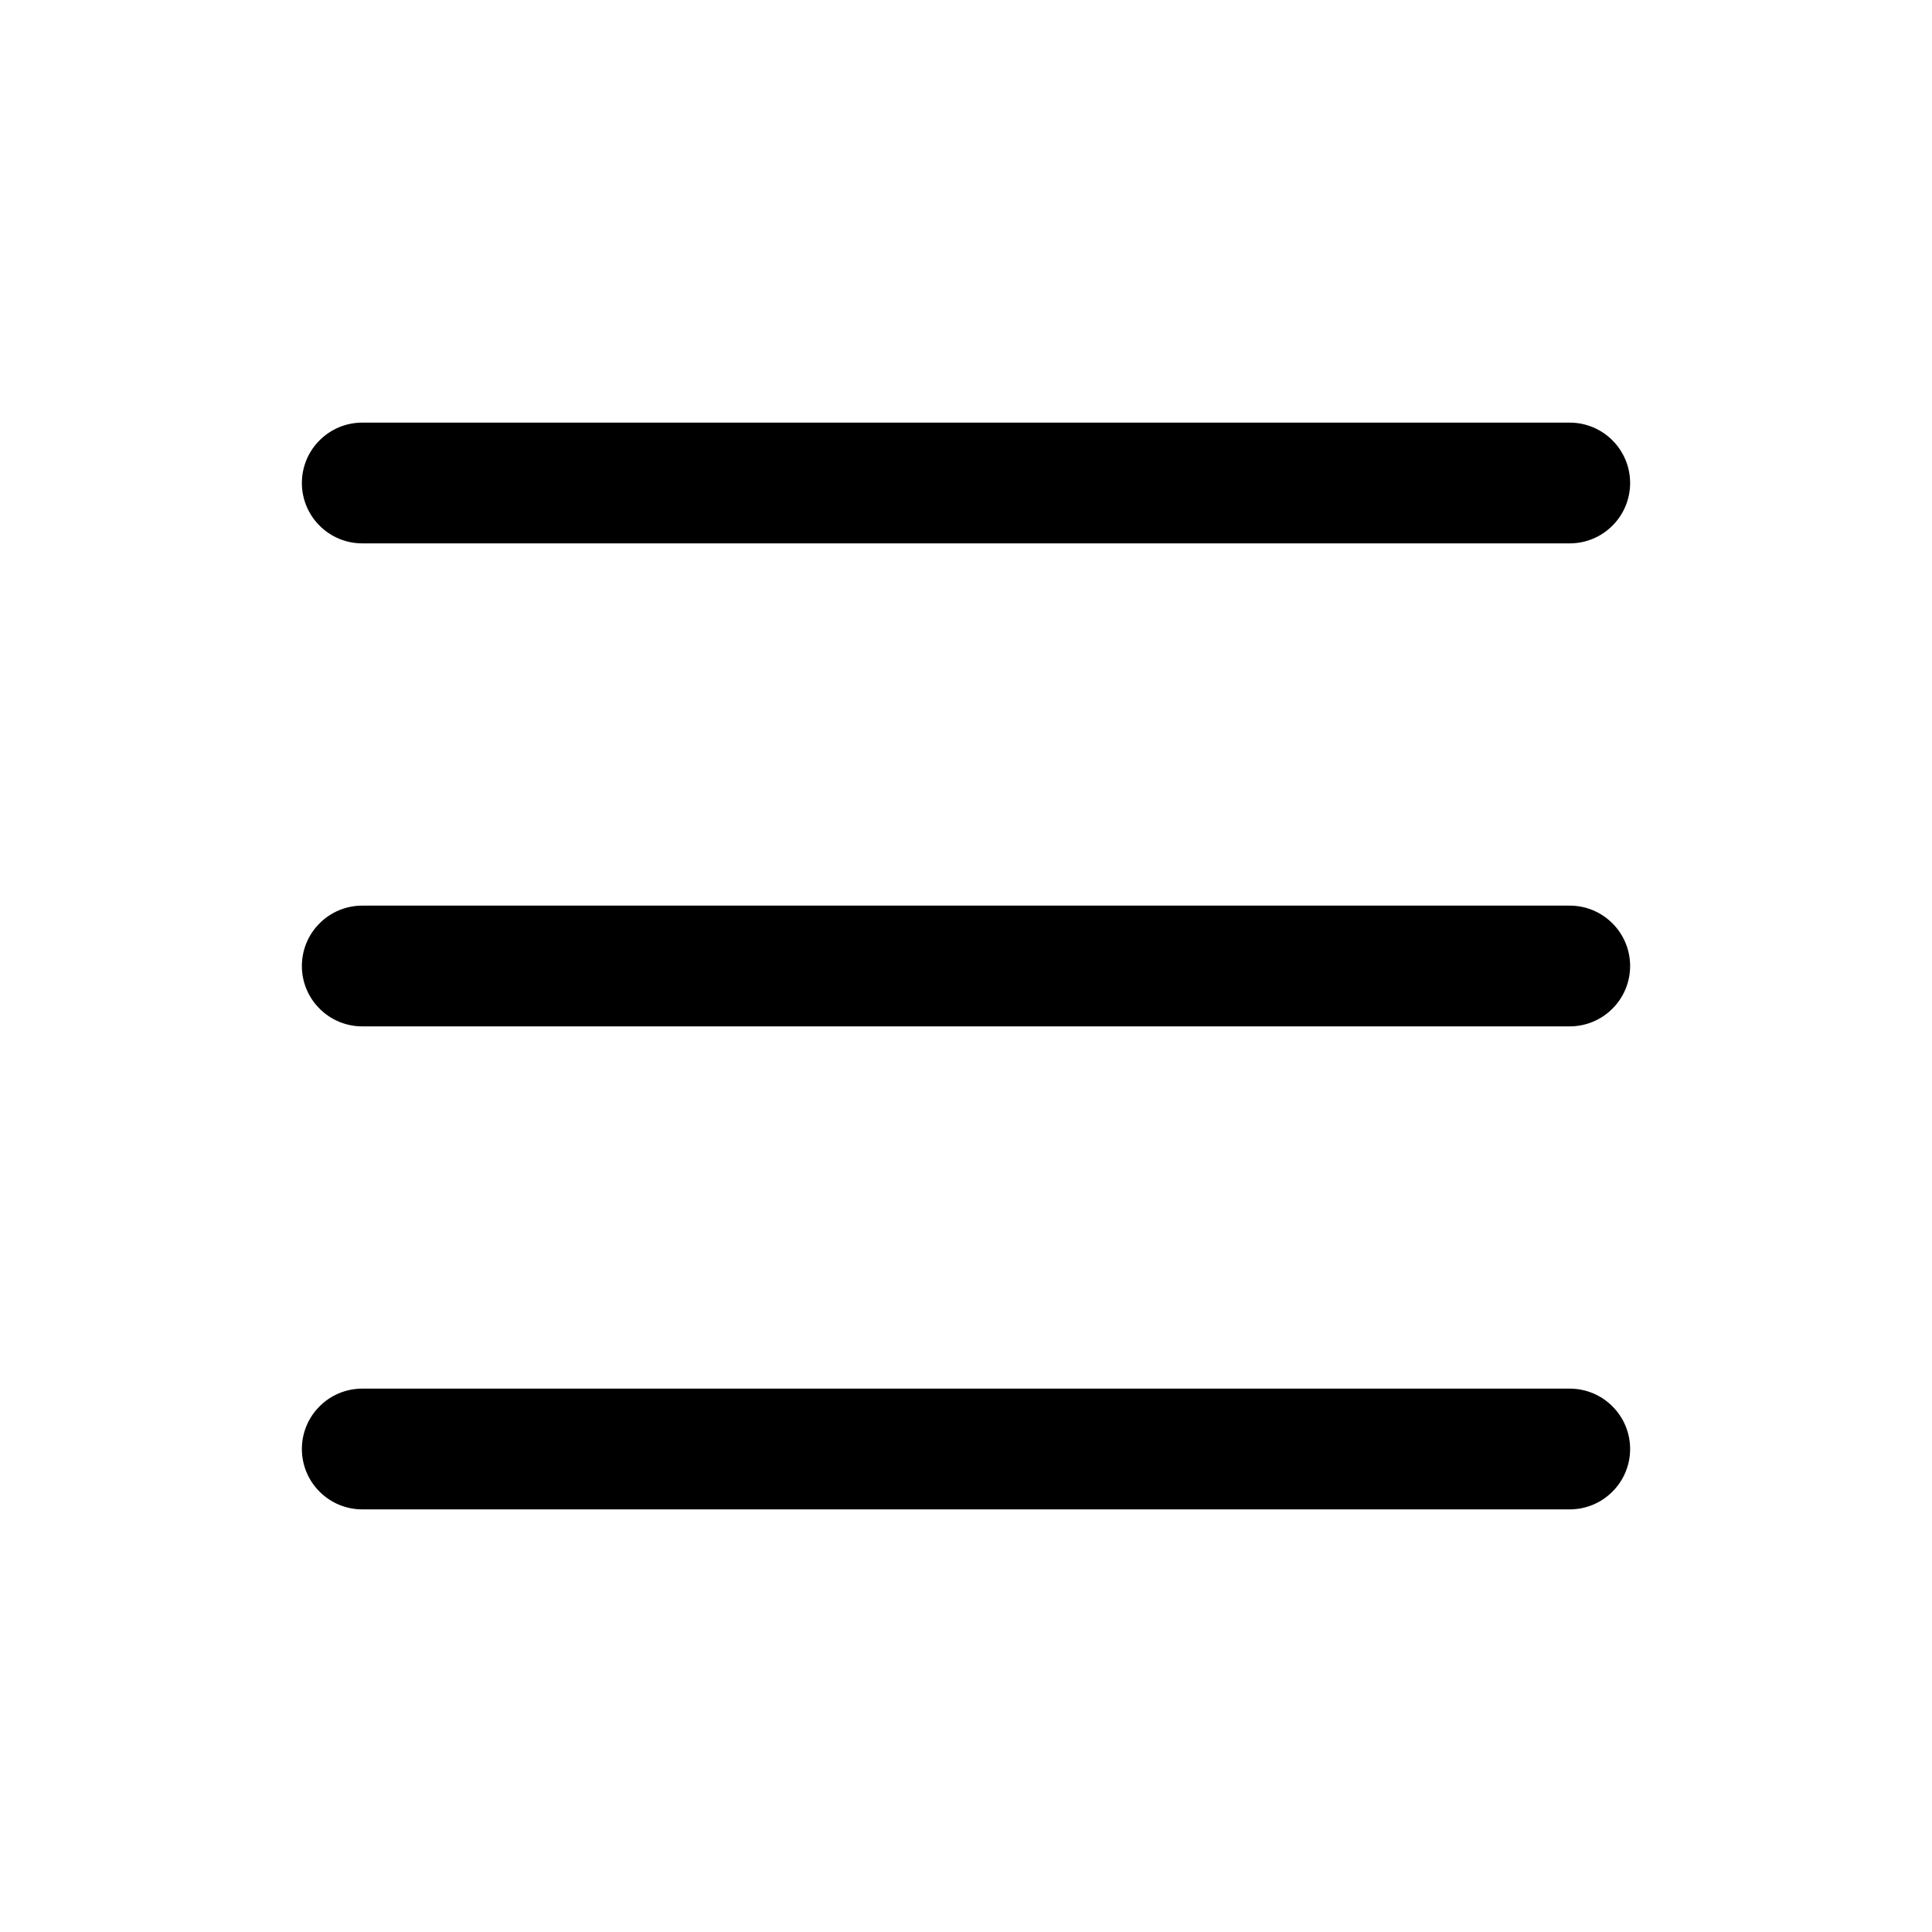
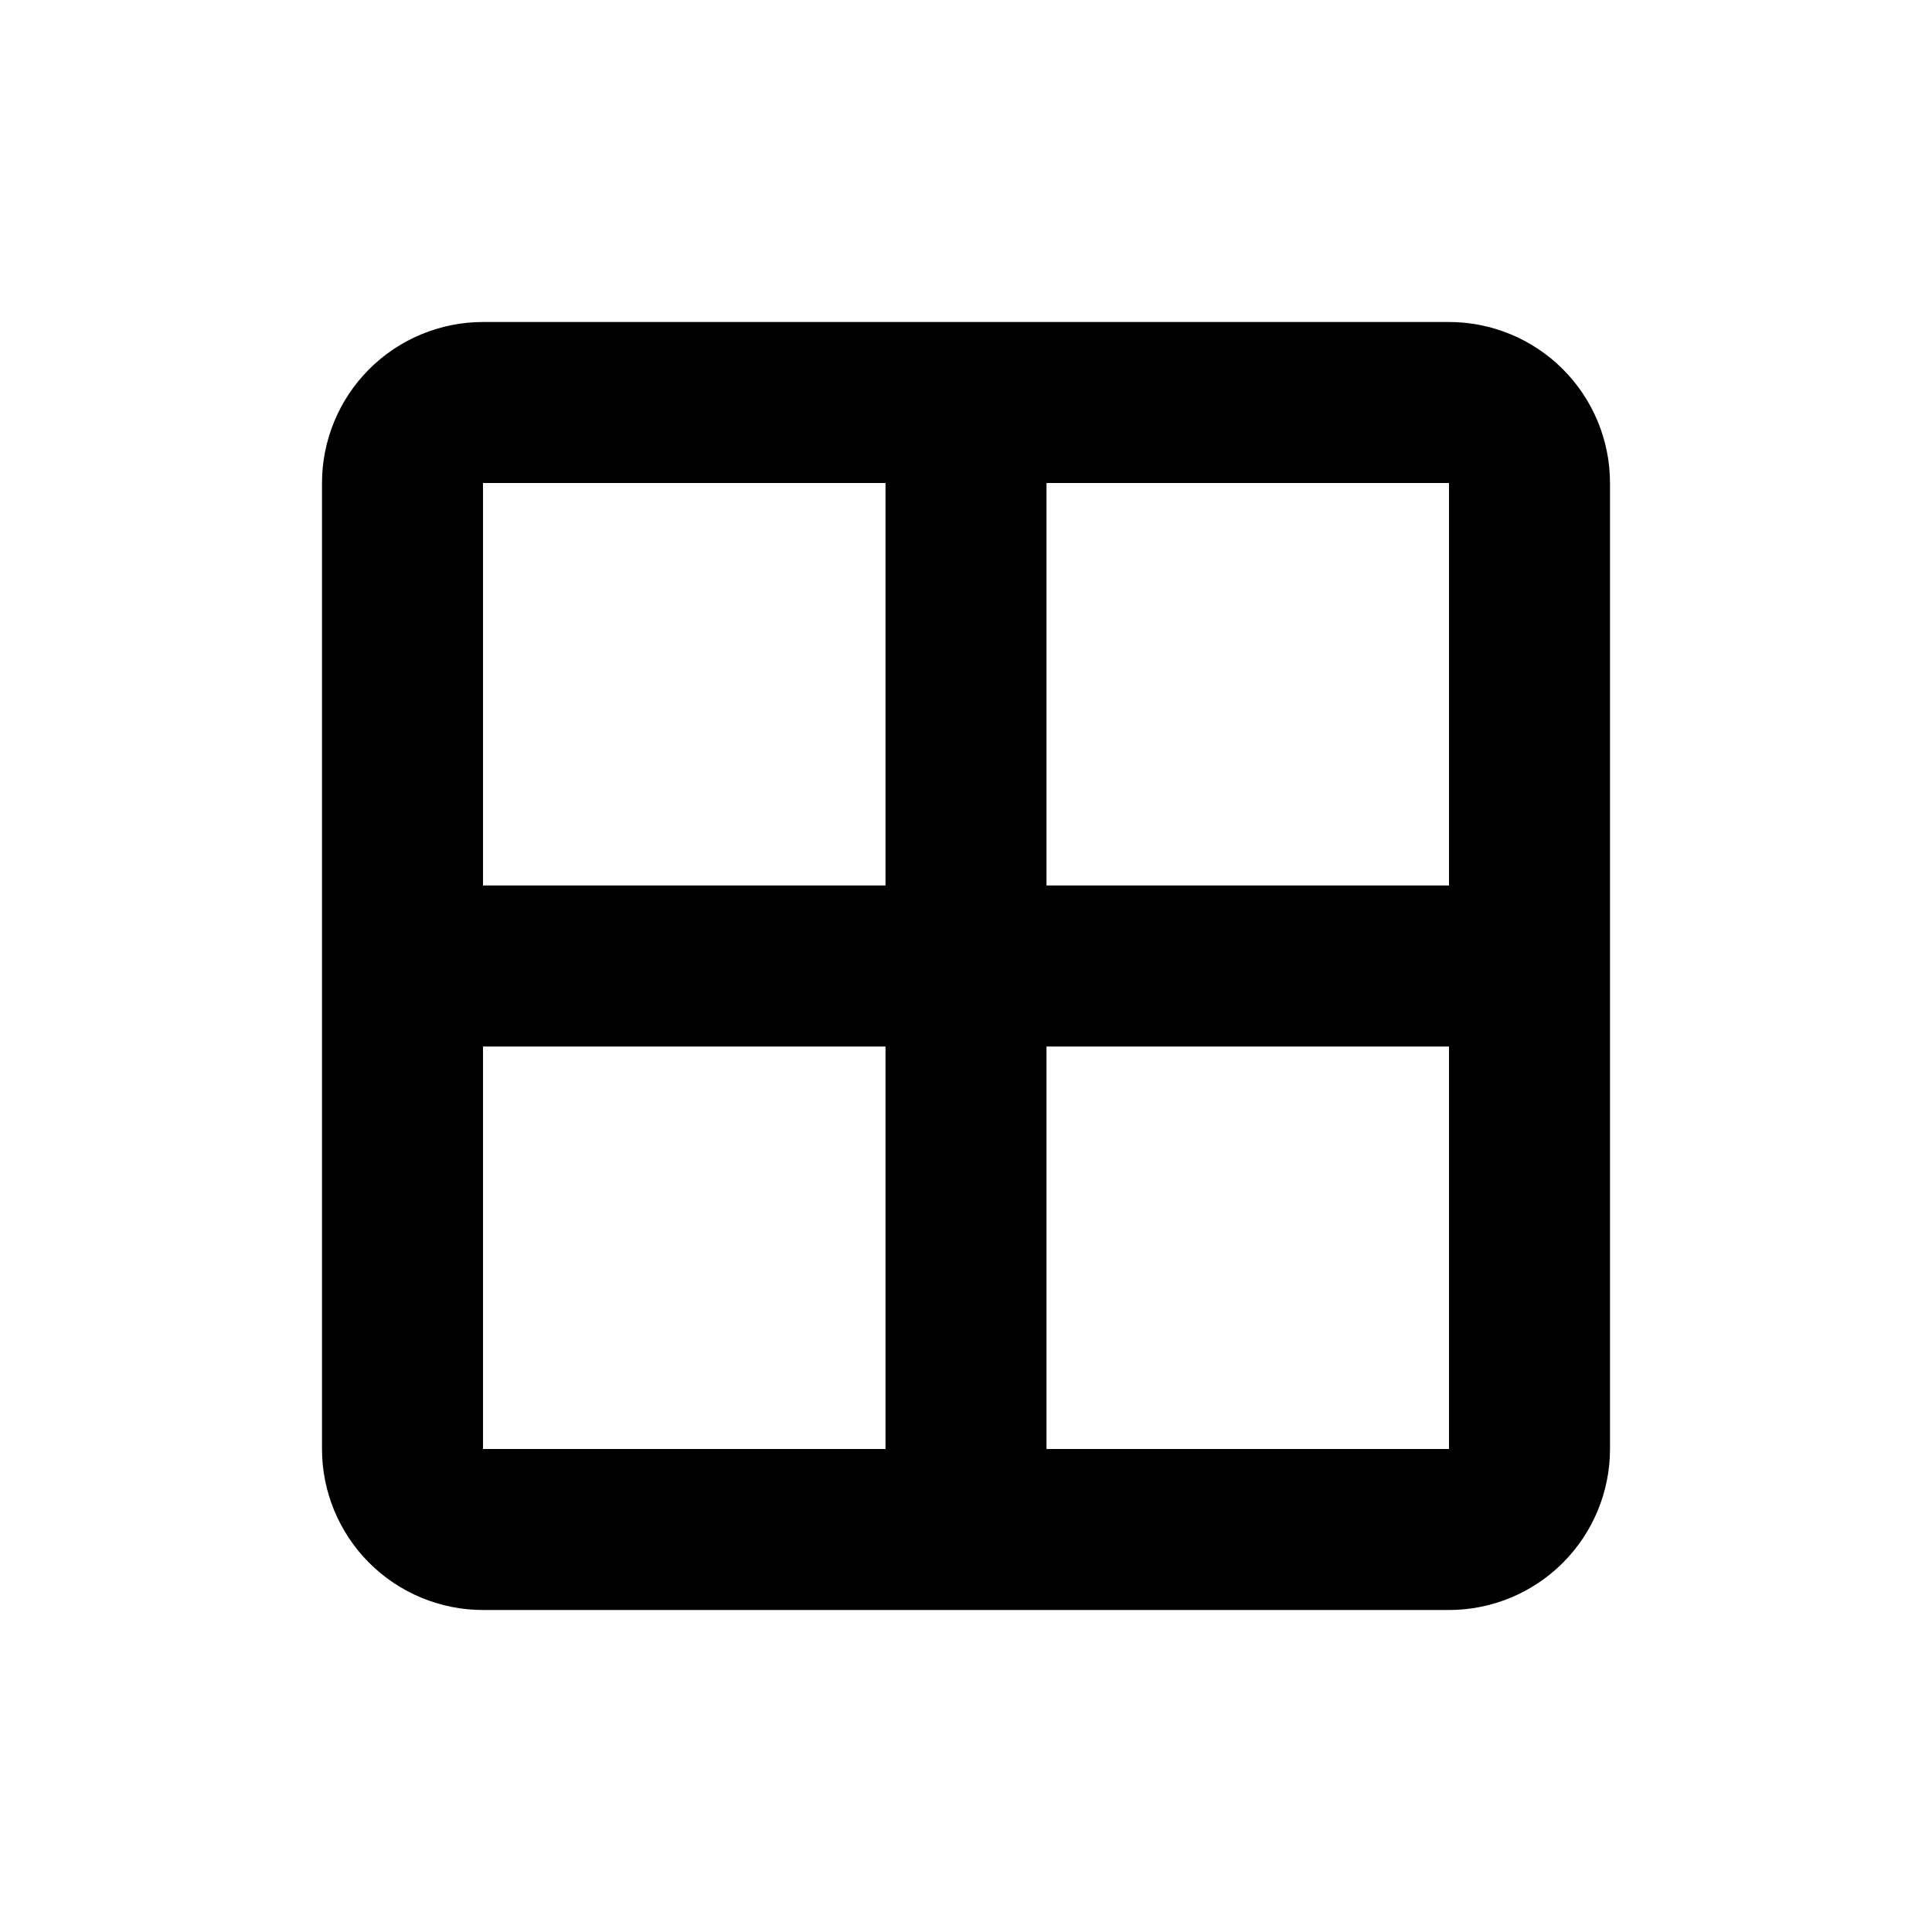
<svg xmlns="http://www.w3.org/2000/svg" width="24" height="24" viewBox="0 0 24 24">
-   <path fill-rule="evenodd" clip-rule="evenodd" d="M3.75 18C3.75 17.801 3.829 17.61 3.97 17.47C4.11 17.329 4.301 17.25 4.5 17.25H19.5C19.699 17.25 19.89 17.329 20.03 17.47C20.171 17.61 20.25 17.801 20.25 18C20.25 18.199 20.171 18.39 20.03 18.53C19.89 18.671 19.699 18.75 19.5 18.75H4.5C4.301 18.75 4.11 18.671 3.97 18.53C3.829 18.39 3.75 18.199 3.75 18ZM3.75 12C3.75 11.801 3.829 11.61 3.97 11.47C4.11 11.329 4.301 11.25 4.5 11.25H19.5C19.699 11.25 19.89 11.329 20.03 11.47C20.171 11.61 20.25 11.801 20.25 12C20.25 12.199 20.171 12.39 20.03 12.53C19.89 12.671 19.699 12.75 19.5 12.75H4.5C4.301 12.75 4.11 12.671 3.97 12.53C3.829 12.39 3.75 12.199 3.75 12ZM3.75 6C3.75 5.801 3.829 5.61 3.97 5.47C4.11 5.329 4.301 5.25 4.5 5.25H19.5C19.699 5.25 19.89 5.329 20.03 5.47C20.171 5.61 20.25 5.801 20.25 6C20.25 6.199 20.171 6.39 20.03 6.53C19.89 6.671 19.699 6.75 19.5 6.75H4.5C4.301 6.75 4.11 6.671 3.97 6.53C3.829 6.39 3.75 6.199 3.75 6Z" />
+   <path d="M6 4H18C18.53 4 19.039 4.211 19.414 4.586C19.789 4.961 20 5.47 20 6V18C20 18.53 19.789 19.039 19.414 19.414C19.039 19.789 18.53 20 18 20H6C5.47 20 4.961 19.789 4.586 19.414C4.211 19.039 4 18.53 4 18V6C4 5.47 4.211 4.961 4.586 4.586C4.961 4.211 5.47 4 6 4ZM13 13V18H18V13H13ZM6 13V18H11V13H6ZM13 6V11H18V6H13ZM6 6V11H11V6H6Z" />
</svg>
